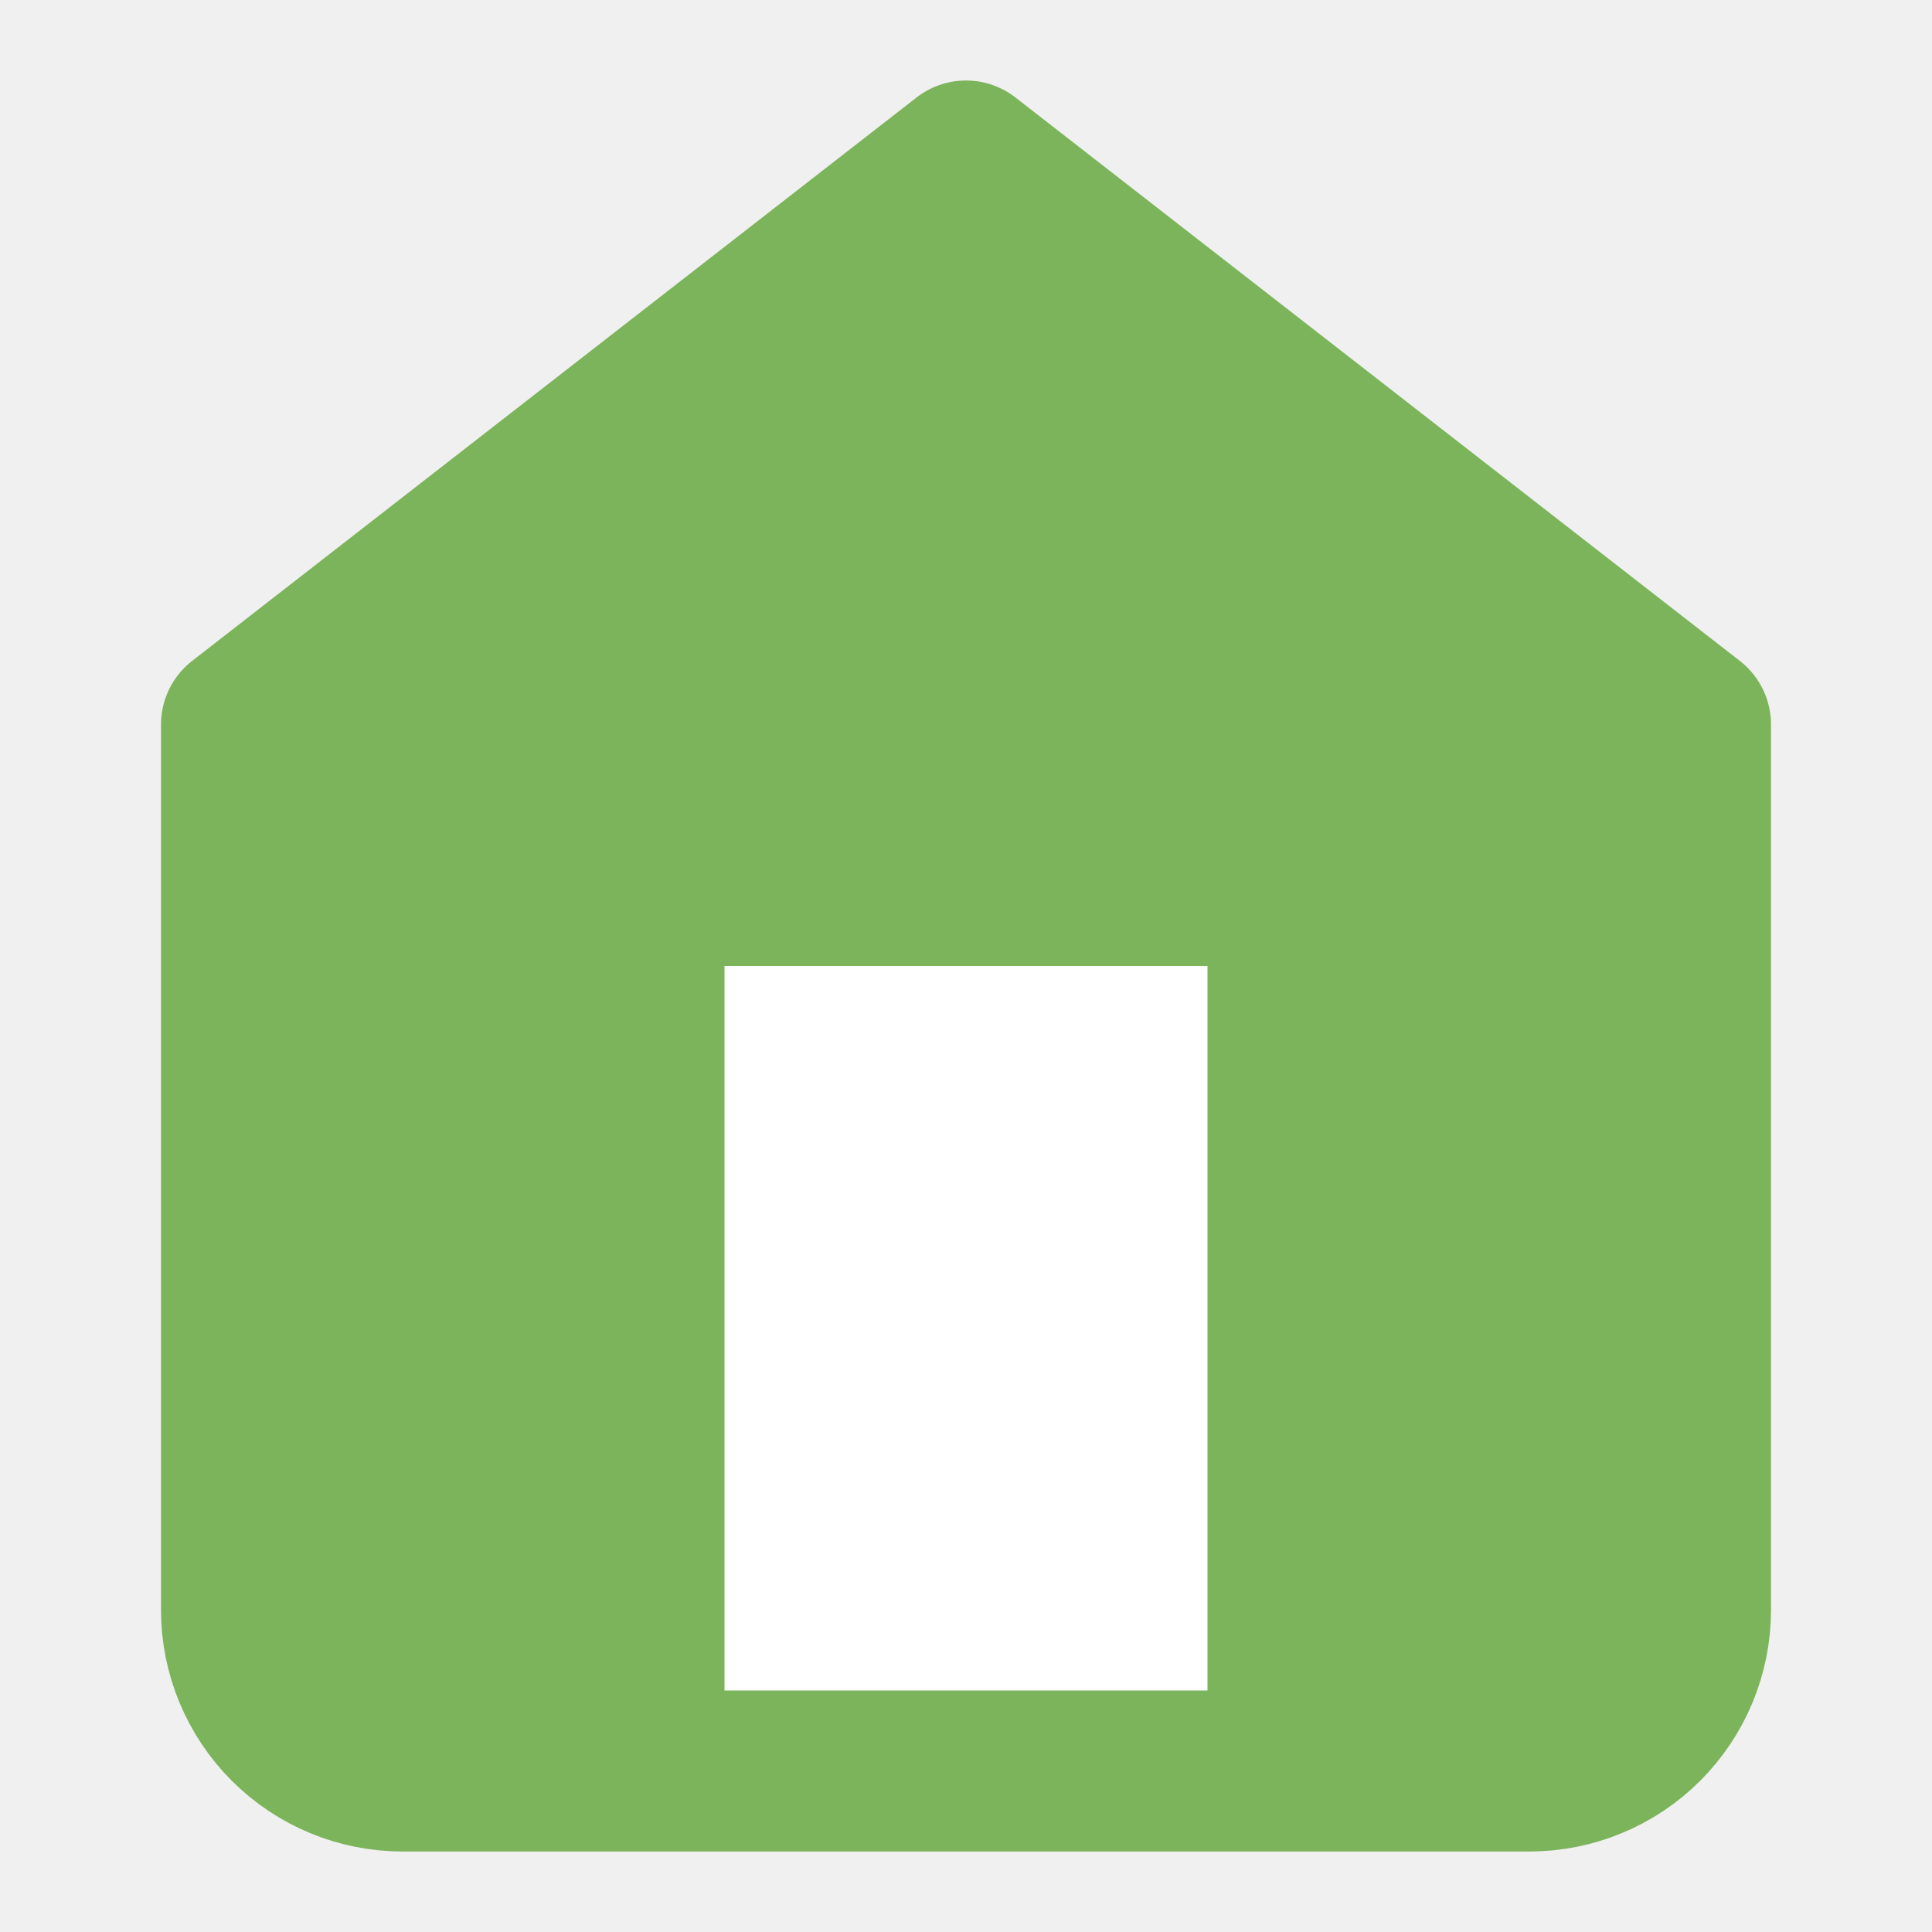
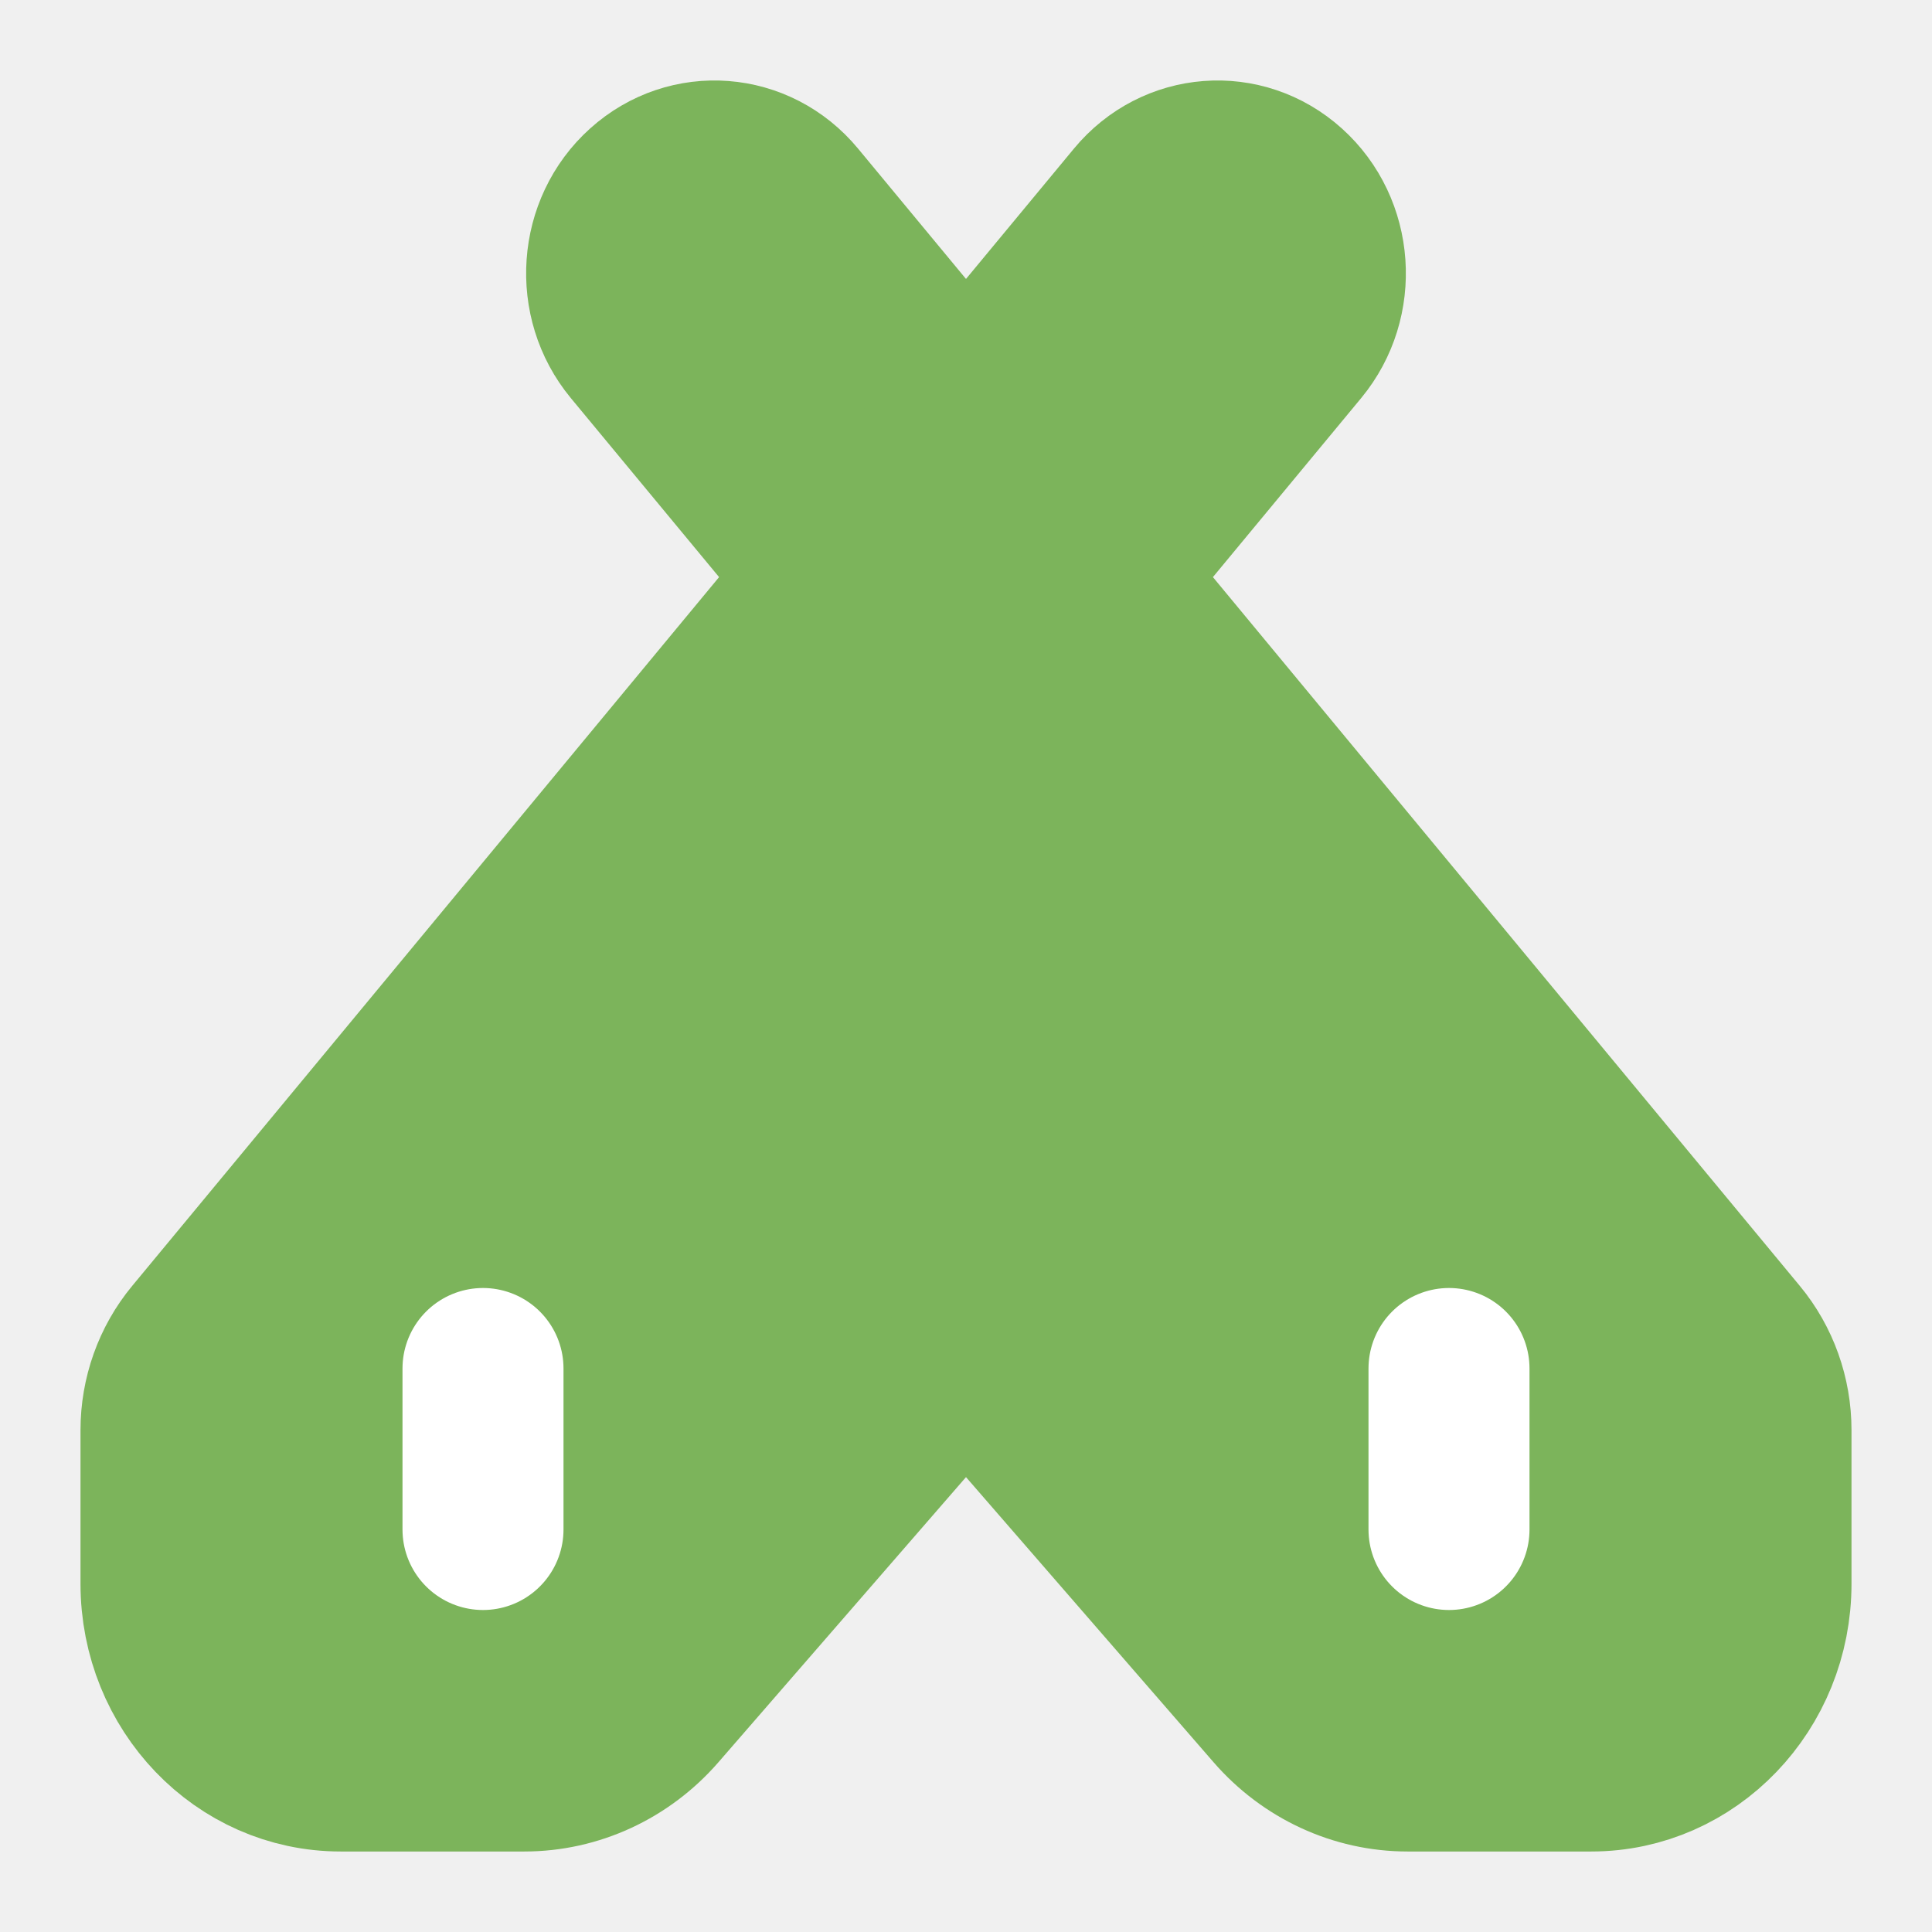
<svg xmlns="http://www.w3.org/2000/svg" width="24" height="24" viewBox="0 0 24 24" fill="none">
-   <path d="M3 9L12 2L21 9V20C21 20.53 20.789 21.039 20.414 21.414C20.039 21.789 19.53 22 19 22H5C4.47 22 3.961 21.789 3.586 21.414C3.211 21.039 3 20.53 3 20V9Z" fill="#7CB45B" stroke="#7CB45B" stroke-width="2" stroke-linecap="round" stroke-linejoin="round" />
-   <path d="M8 21V11H16V21" fill="white" />
-   <path d="M8 21V11H16V21" stroke="#7CB45B" stroke-width="2" stroke-linecap="round" stroke-linejoin="round" />
+   <path fill-rule="evenodd" clip-rule="evenodd" d="M8 2.339C8.56 1.835 9.406 1.9 9.889 2.484L12 5.033L14.111 2.484C14.594 1.9 15.44 1.835 16 2.339C16.56 2.842 16.622 3.723 16.139 4.307L13.769 7.169L21.588 16.612C21.854 16.933 22 17.342 22 17.766V19.674C22 20.959 21.001 22 19.768 22H17.485C16.855 22 16.253 21.722 15.83 21.235L12 16.824L8.17 21.235C7.747 21.722 7.145 22 6.514 22H4.232C2.999 22 2 20.959 2 19.674V17.766C2 17.342 2.146 16.933 2.412 16.612L10.231 7.169L7.861 4.307C7.378 3.723 7.44 2.842 8 2.339Z" fill="#7CB45B" stroke="#7CB45B" stroke-width="2" stroke-linecap="round" />
+   <path d="M6 17L6 19" stroke="white" stroke-width="2" stroke-linecap="round" />
+   <path d="M18 17L18 19" stroke="white" stroke-width="2" stroke-linecap="round" />
</svg>
